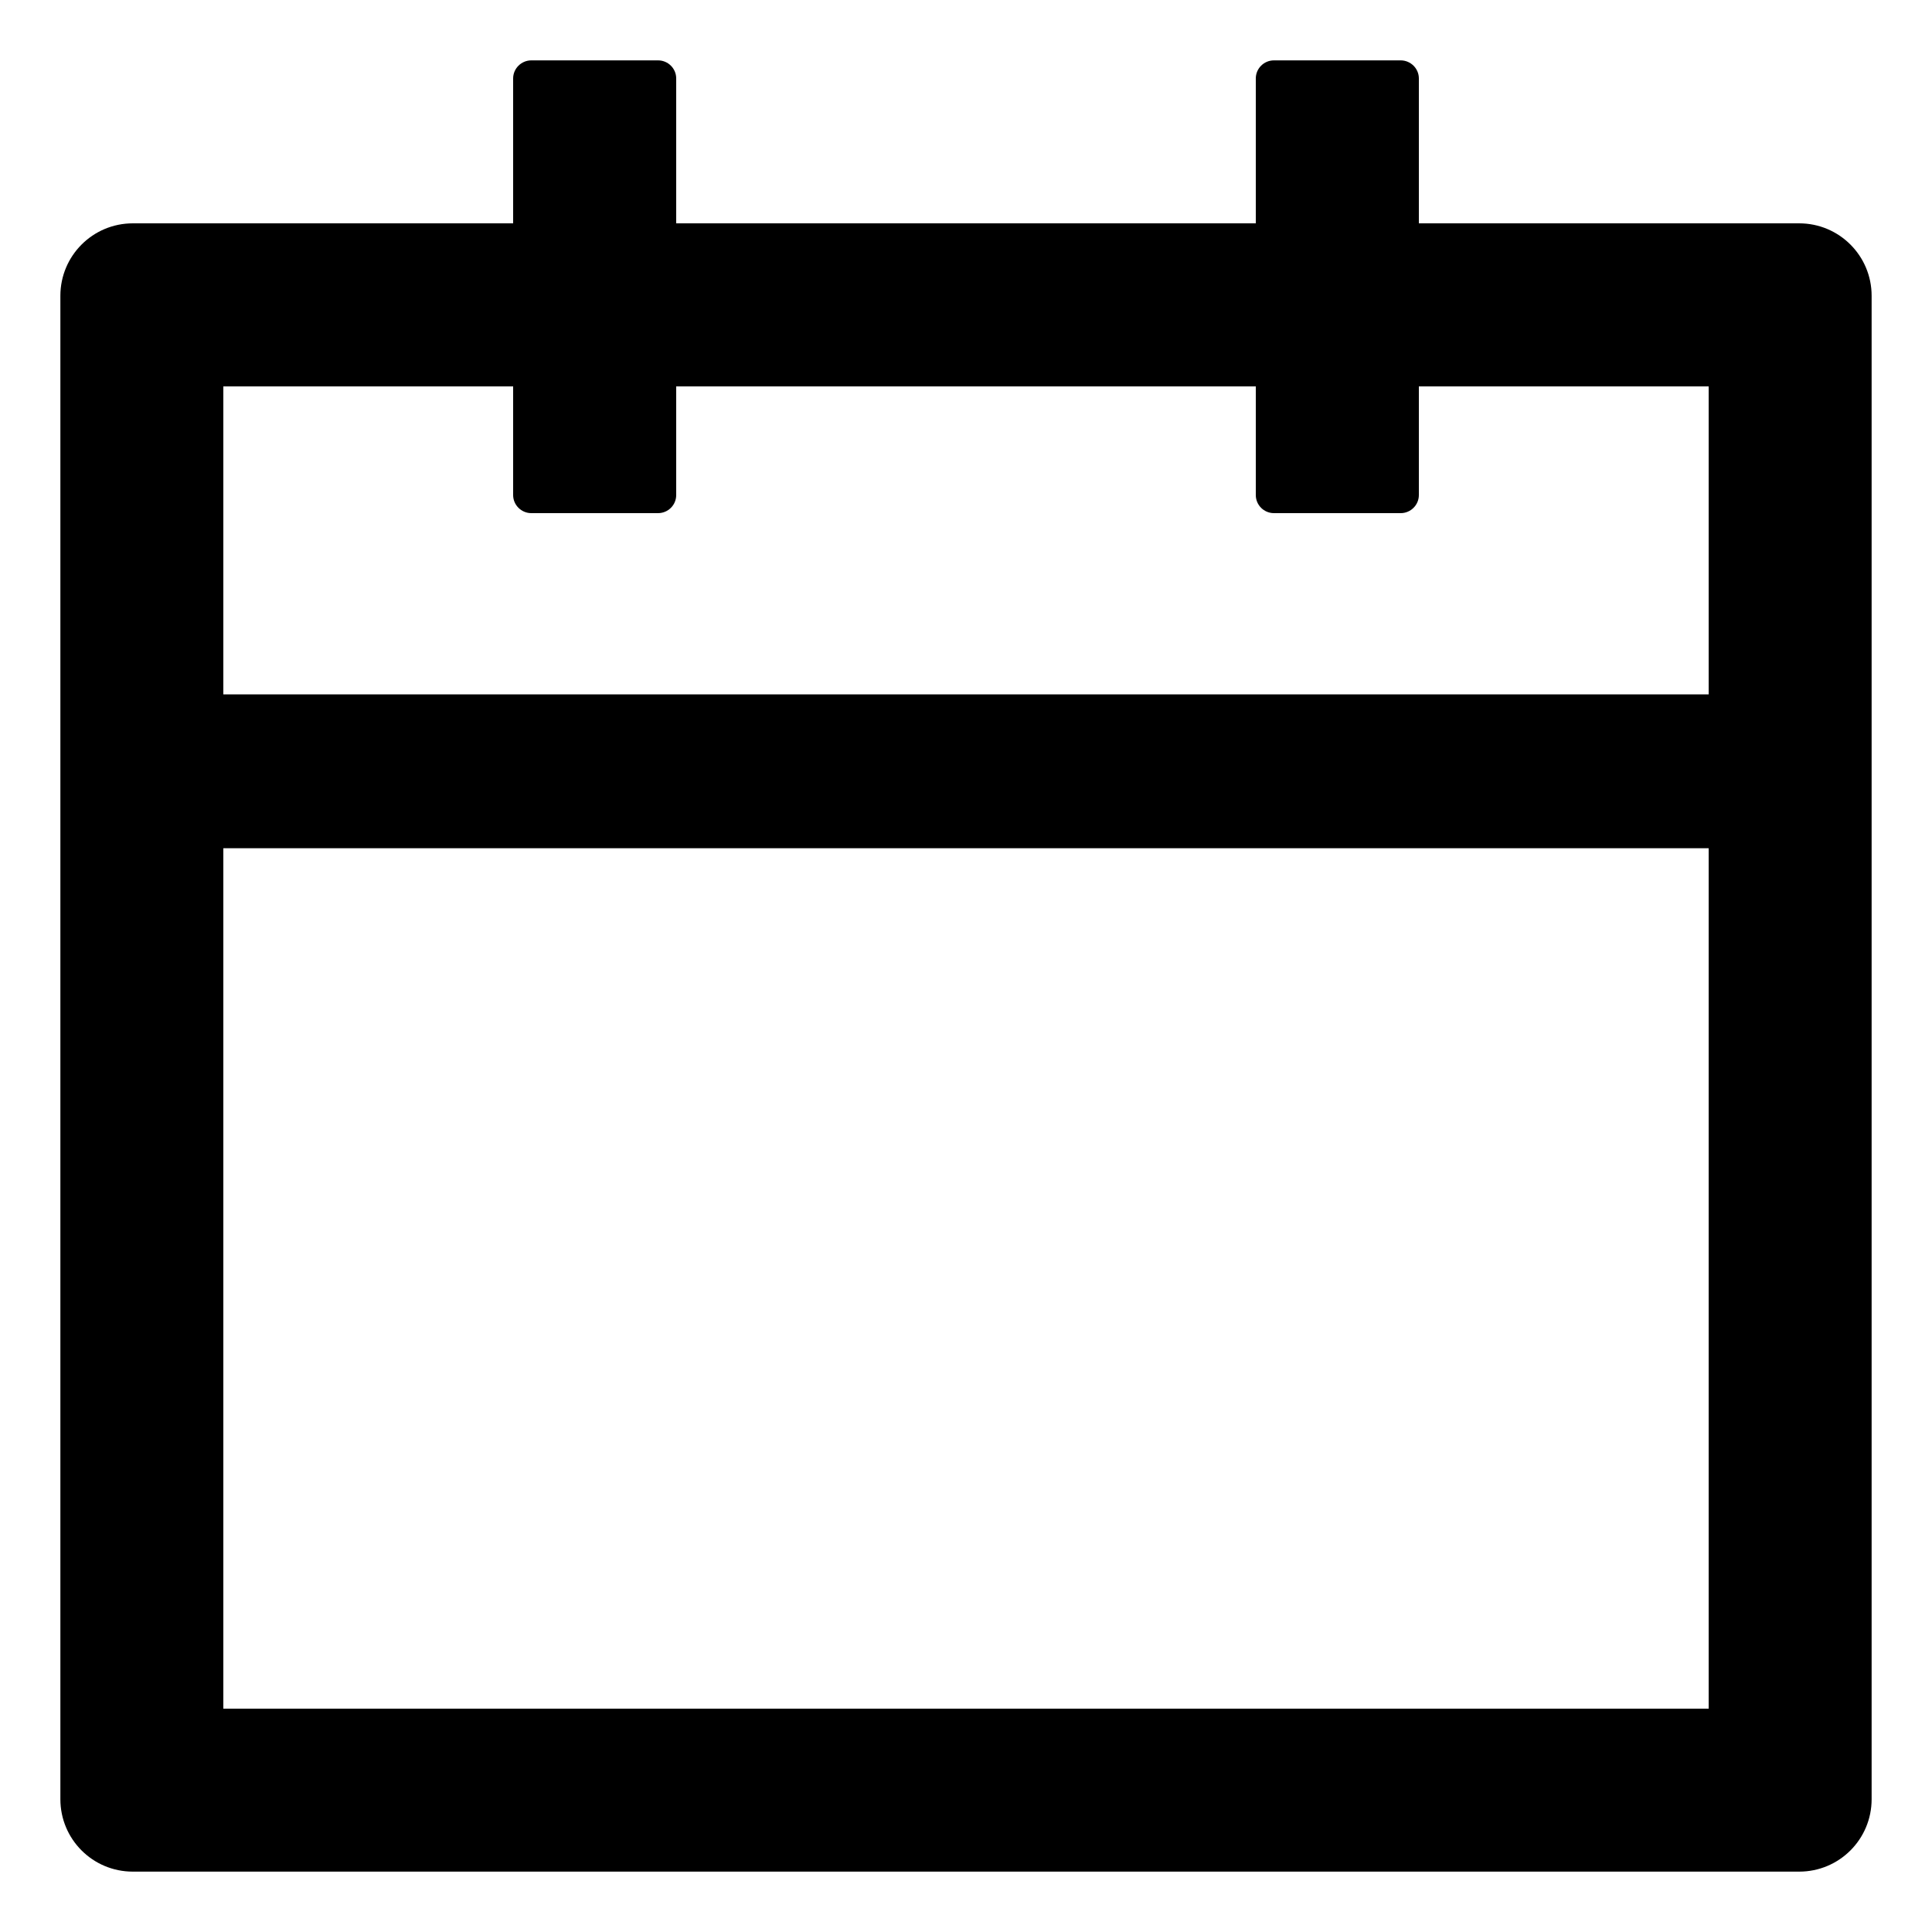
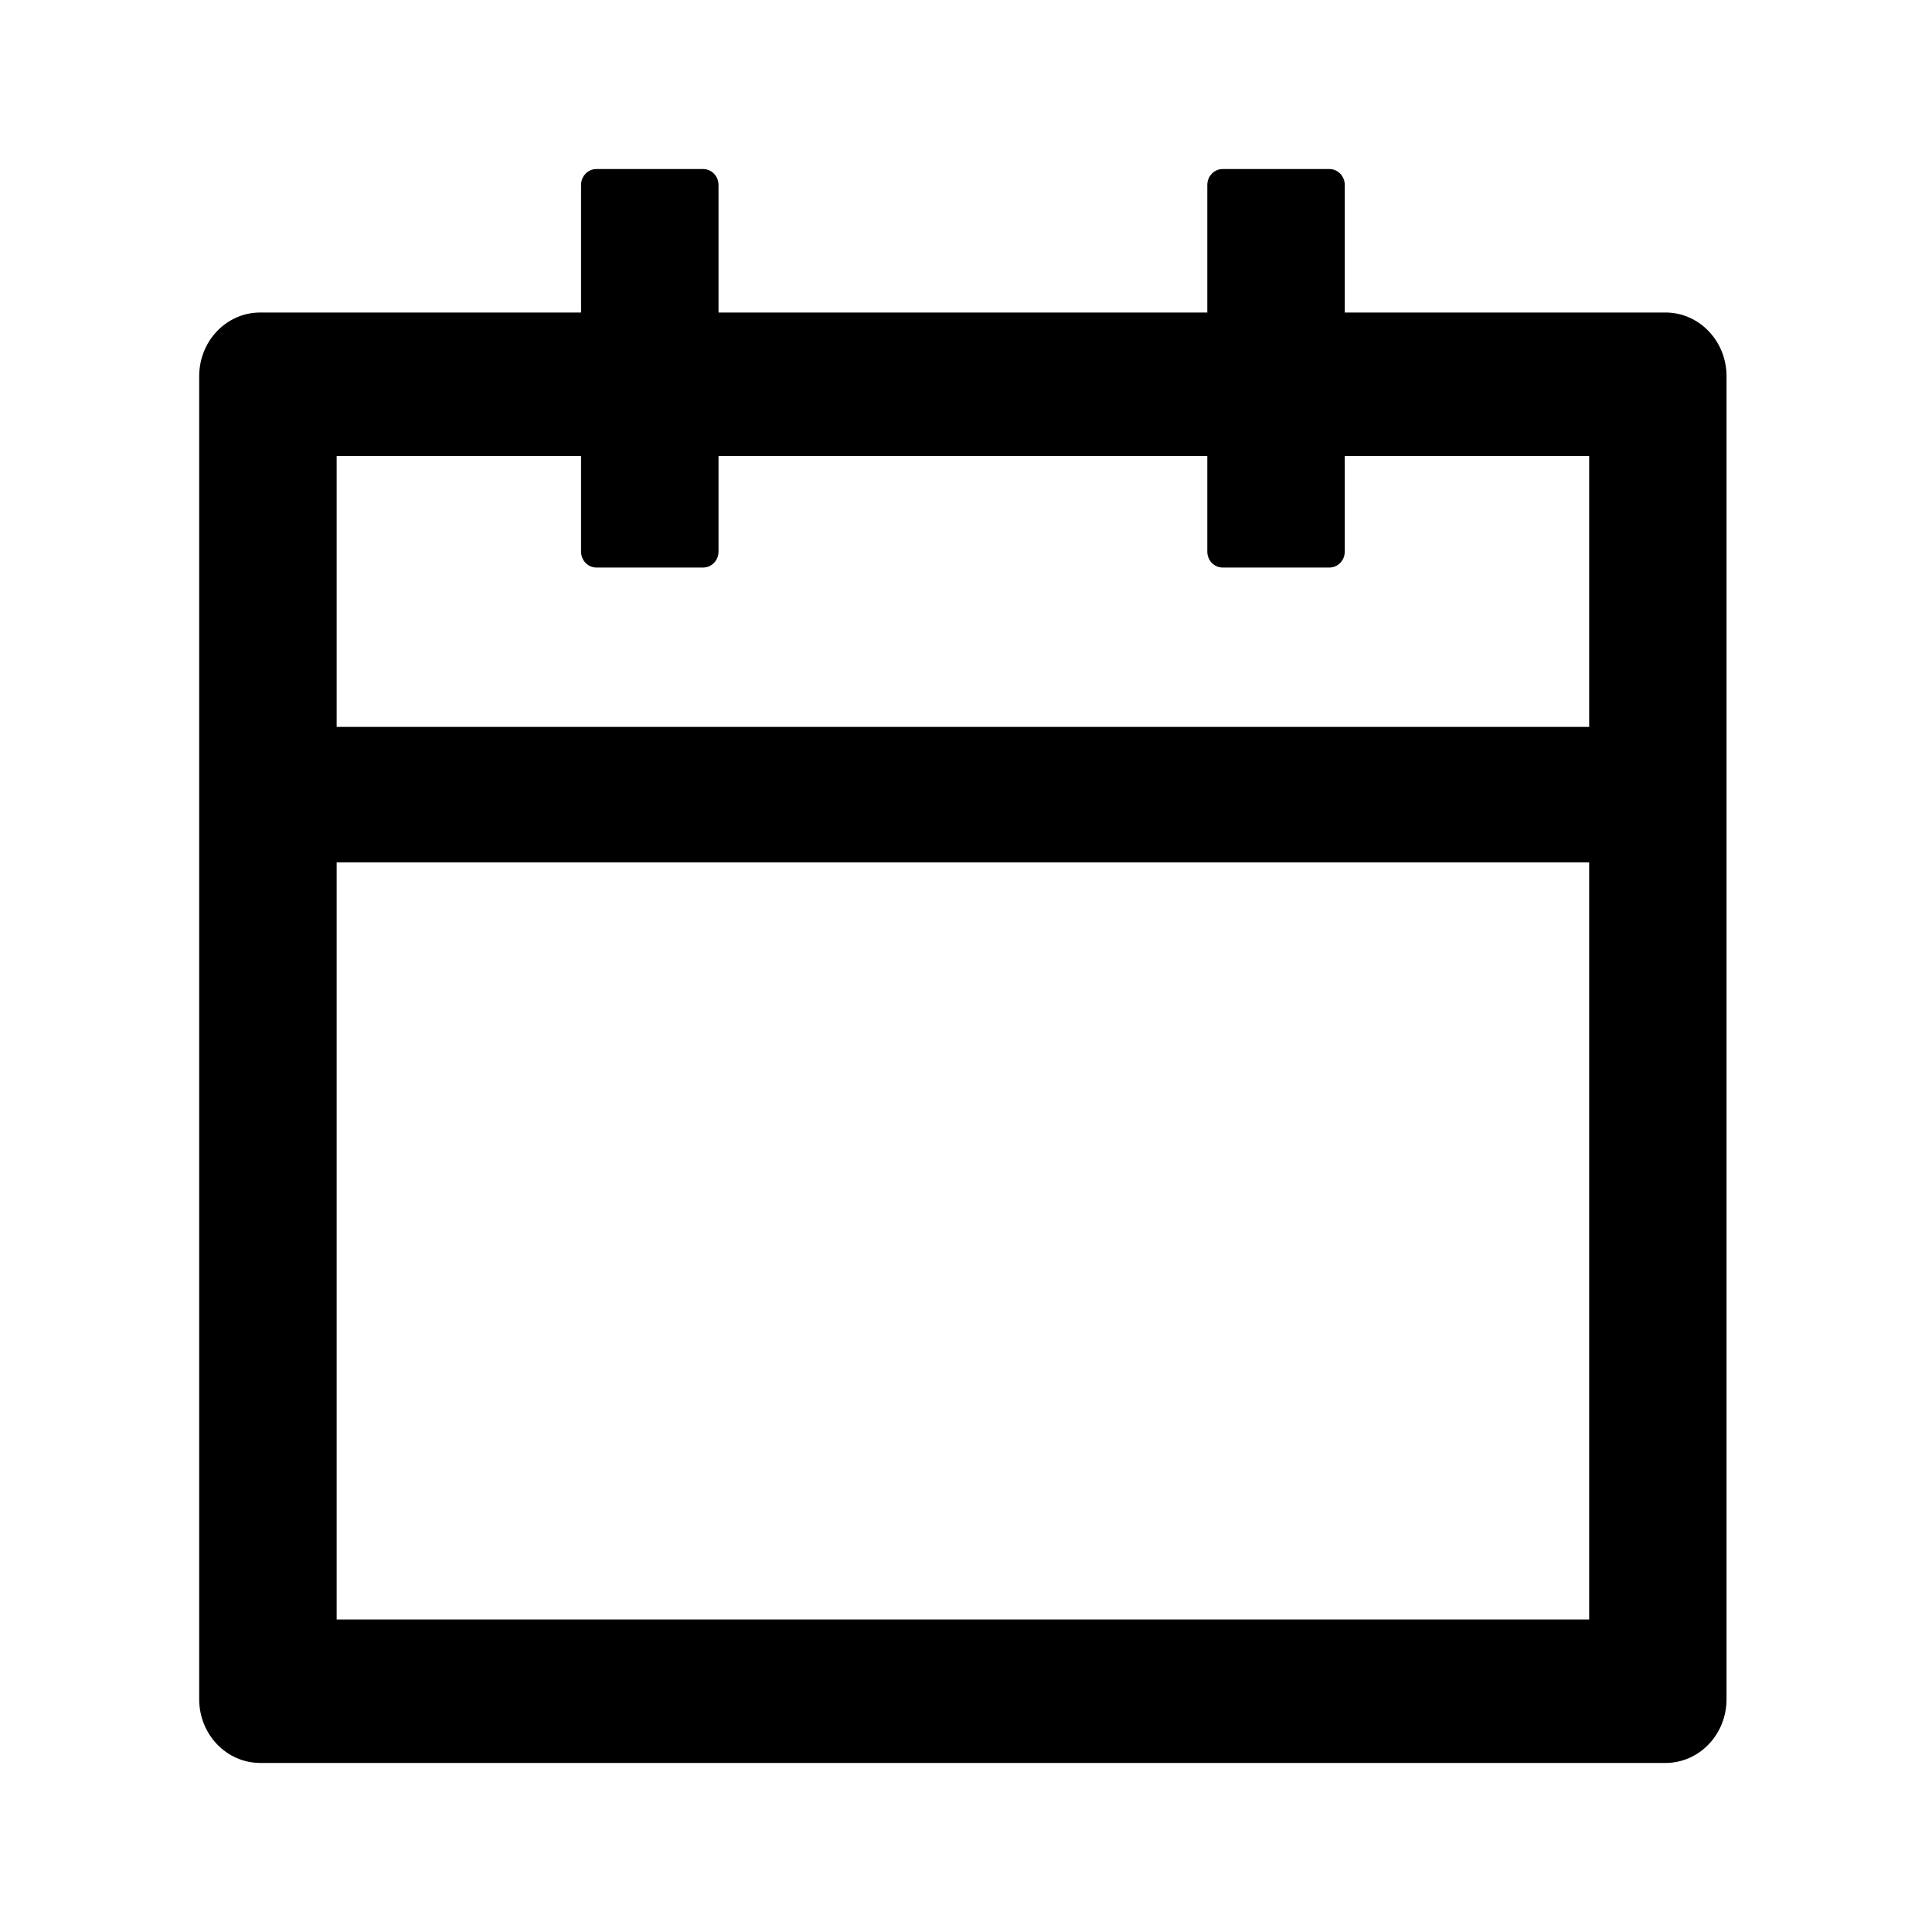
- <svg xmlns="http://www.w3.org/2000/svg" width="20" height="20" viewBox="0 0 20 20" fill="none">
-   <path d="M18.625 2.312H14.688V0.812C14.688 0.709 14.603 0.625 14.5 0.625H13.188C13.084 0.625 13 0.709 13 0.812V2.312H7V0.812C7 0.709 6.916 0.625 6.812 0.625H5.5C5.397 0.625 5.312 0.709 5.312 0.812V2.312H1.375C0.96 2.312 0.625 2.648 0.625 3.062V18.625C0.625 19.04 0.96 19.375 1.375 19.375H18.625C19.04 19.375 19.375 19.04 19.375 18.625V3.062C19.375 2.648 19.04 2.312 18.625 2.312ZM17.688 17.688H2.312V8.781H17.688V17.688ZM2.312 7.188V4H5.312V5.125C5.312 5.228 5.397 5.312 5.5 5.312H6.812C6.916 5.312 7 5.228 7 5.125V4H13V5.125C13 5.228 13.084 5.312 13.188 5.312H14.5C14.603 5.312 14.688 5.228 14.688 5.125V4H17.688V7.188H2.312Z" fill="black" />
+ <svg xmlns="http://www.w3.org/2000/svg" width="20" height="20">
+   <path fill="black" d="m17.242,3.235l-3.321,0l0,-1.32c0,-0.091 -0.071,-0.165 -0.158,-0.165l-1.107,0c-0.087,0 -0.158,0.074 -0.158,0.165l0,1.32l-5.06,0l0,-1.32c0,-0.091 -0.071,-0.165 -0.158,-0.165l-1.107,0c-0.087,0 -0.158,0.074 -0.158,0.165l0,1.32l-3.321,0c-0.35,0 -0.632,0.295 -0.632,0.66l0,13.695c0,0.365 0.283,0.66 0.632,0.66l14.547,0c0.35,0 0.632,-0.295 0.632,-0.66l0,-13.695c0,-0.365 -0.283,-0.66 -0.632,-0.66zm-0.791,13.53l-12.966,0l0,-7.838l12.966,0l0,7.838zm-12.966,-9.24l0,-2.805l2.53,0l0,0.99c0,0.091 0.071,0.165 0.158,0.165l1.107,0c0.087,0 0.158,-0.074 0.158,-0.165l0,-0.99l5.06,0l0,0.99c0,0.091 0.071,0.165 0.158,0.165l1.107,0c0.087,0 0.158,-0.074 0.158,-0.165l0,-0.99l2.53,0l0,2.805l-12.966,0z" />
</svg>
